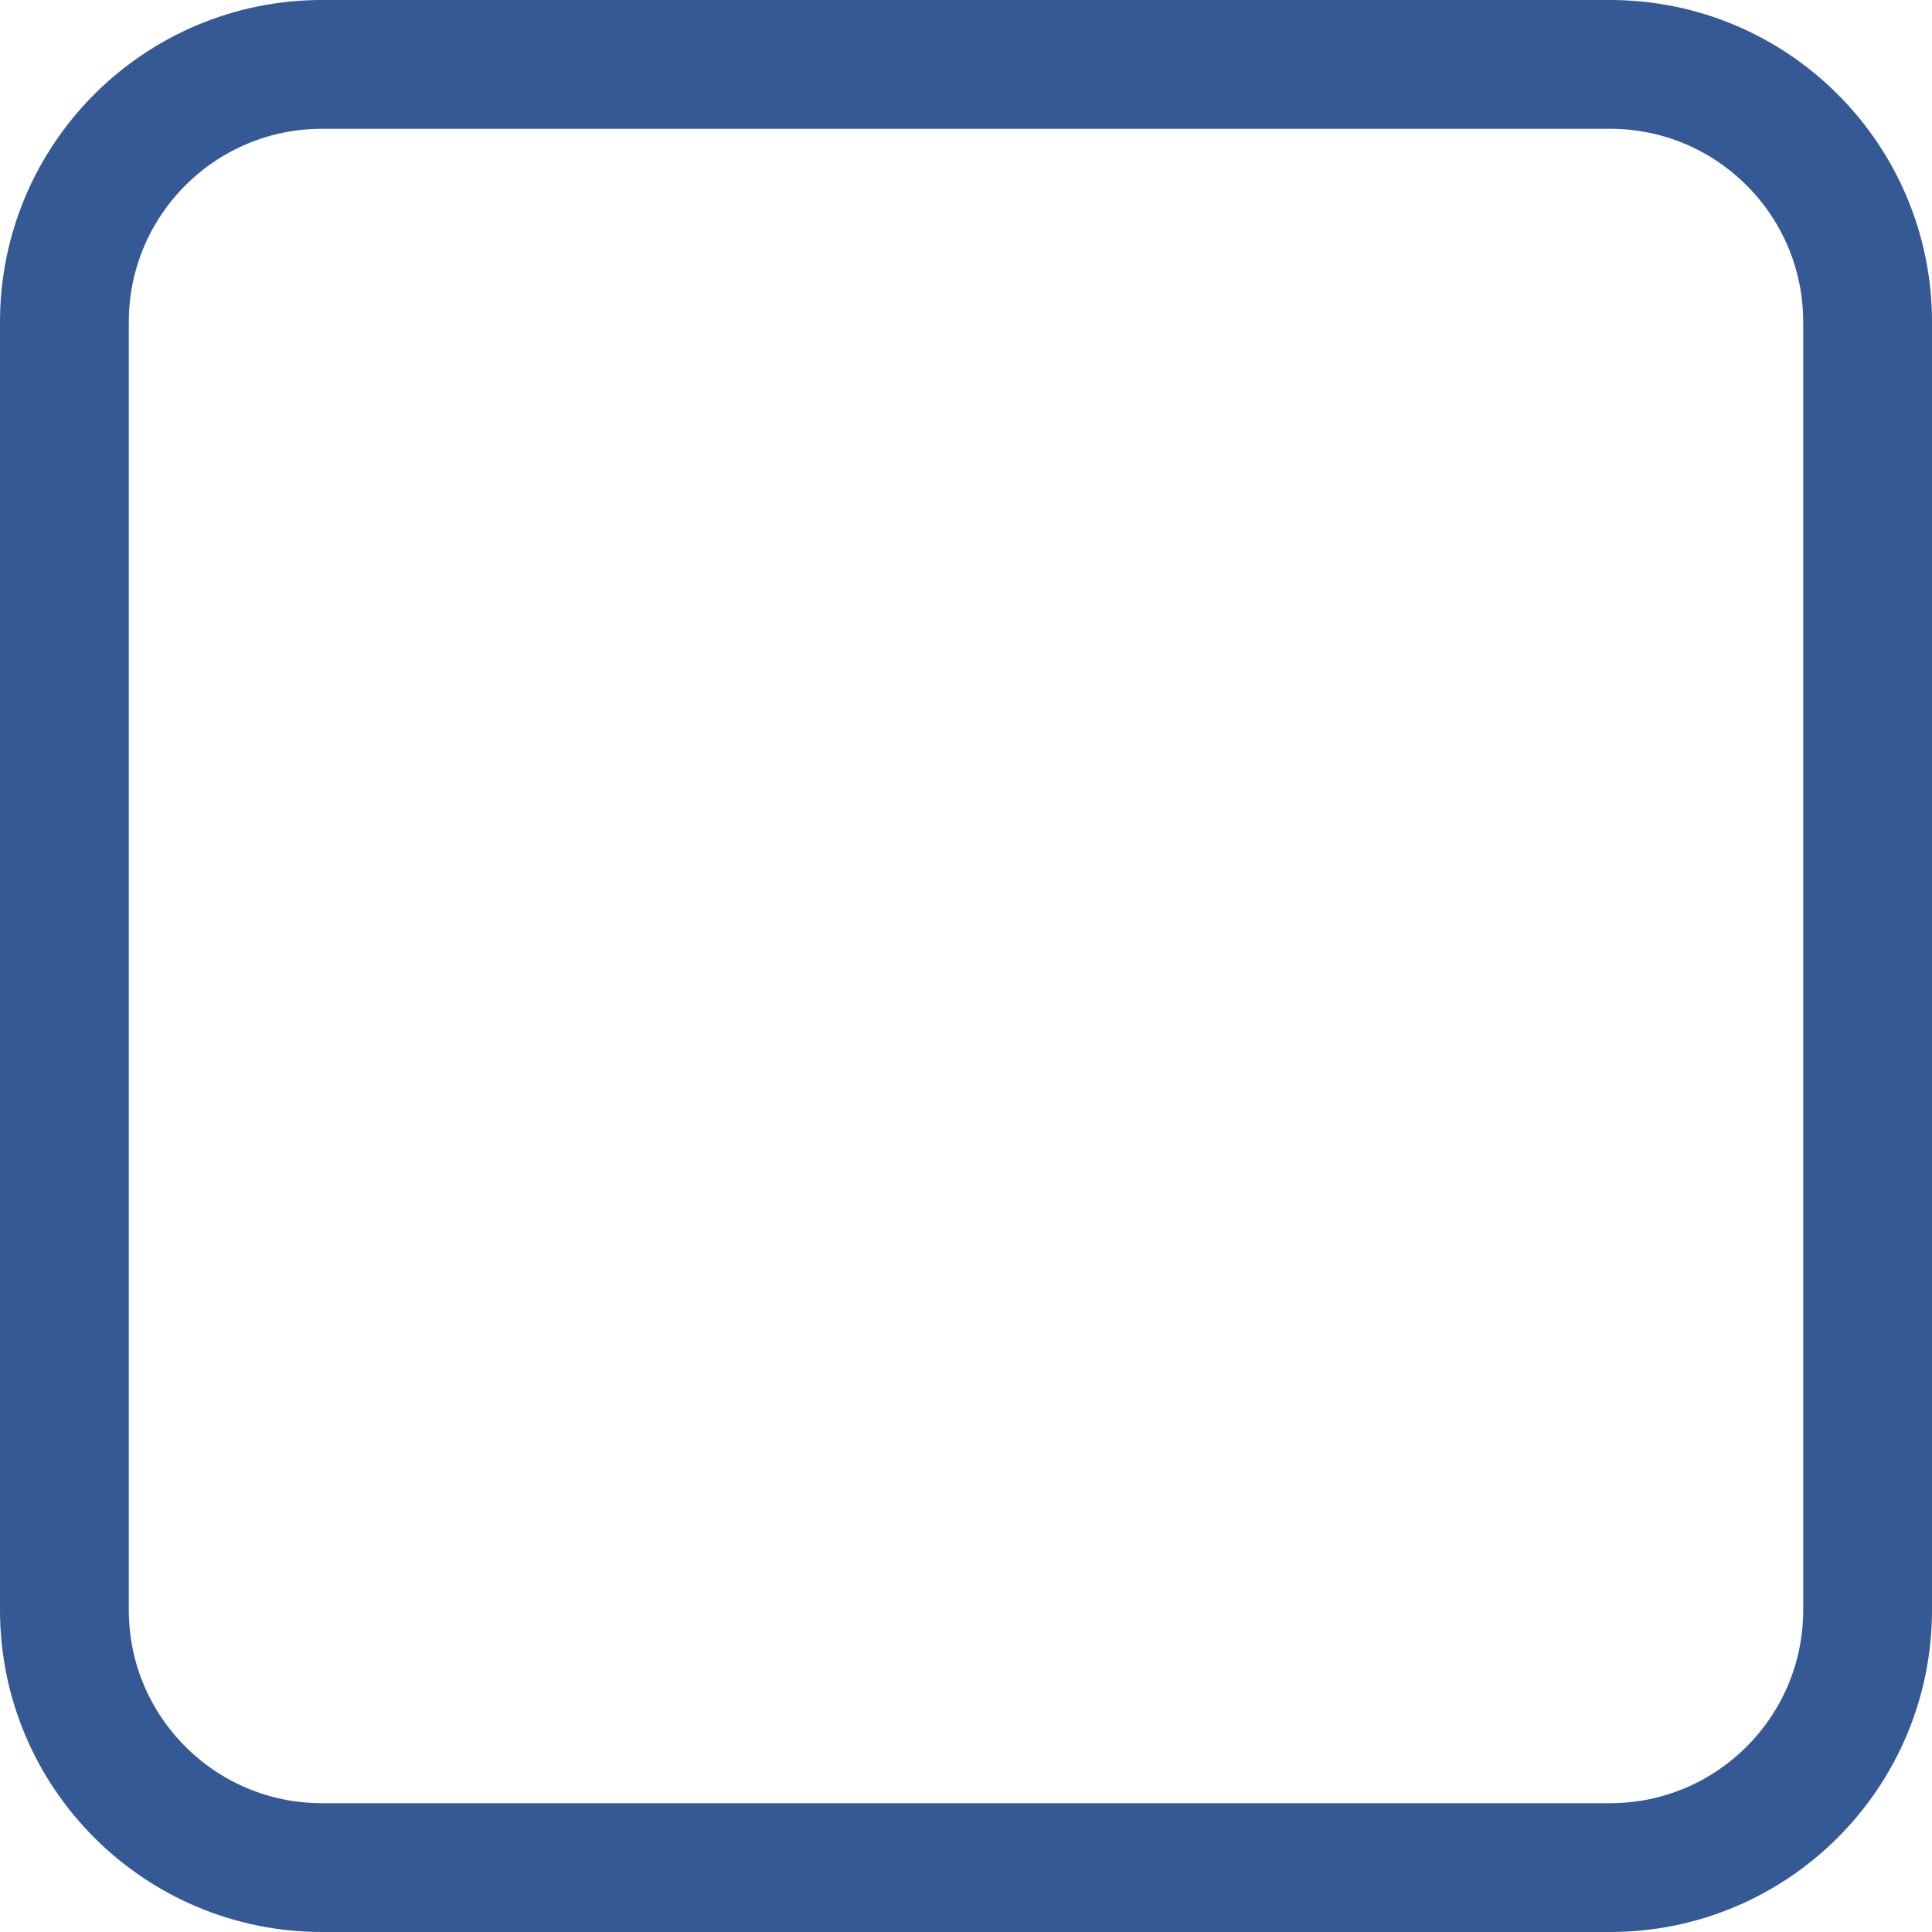
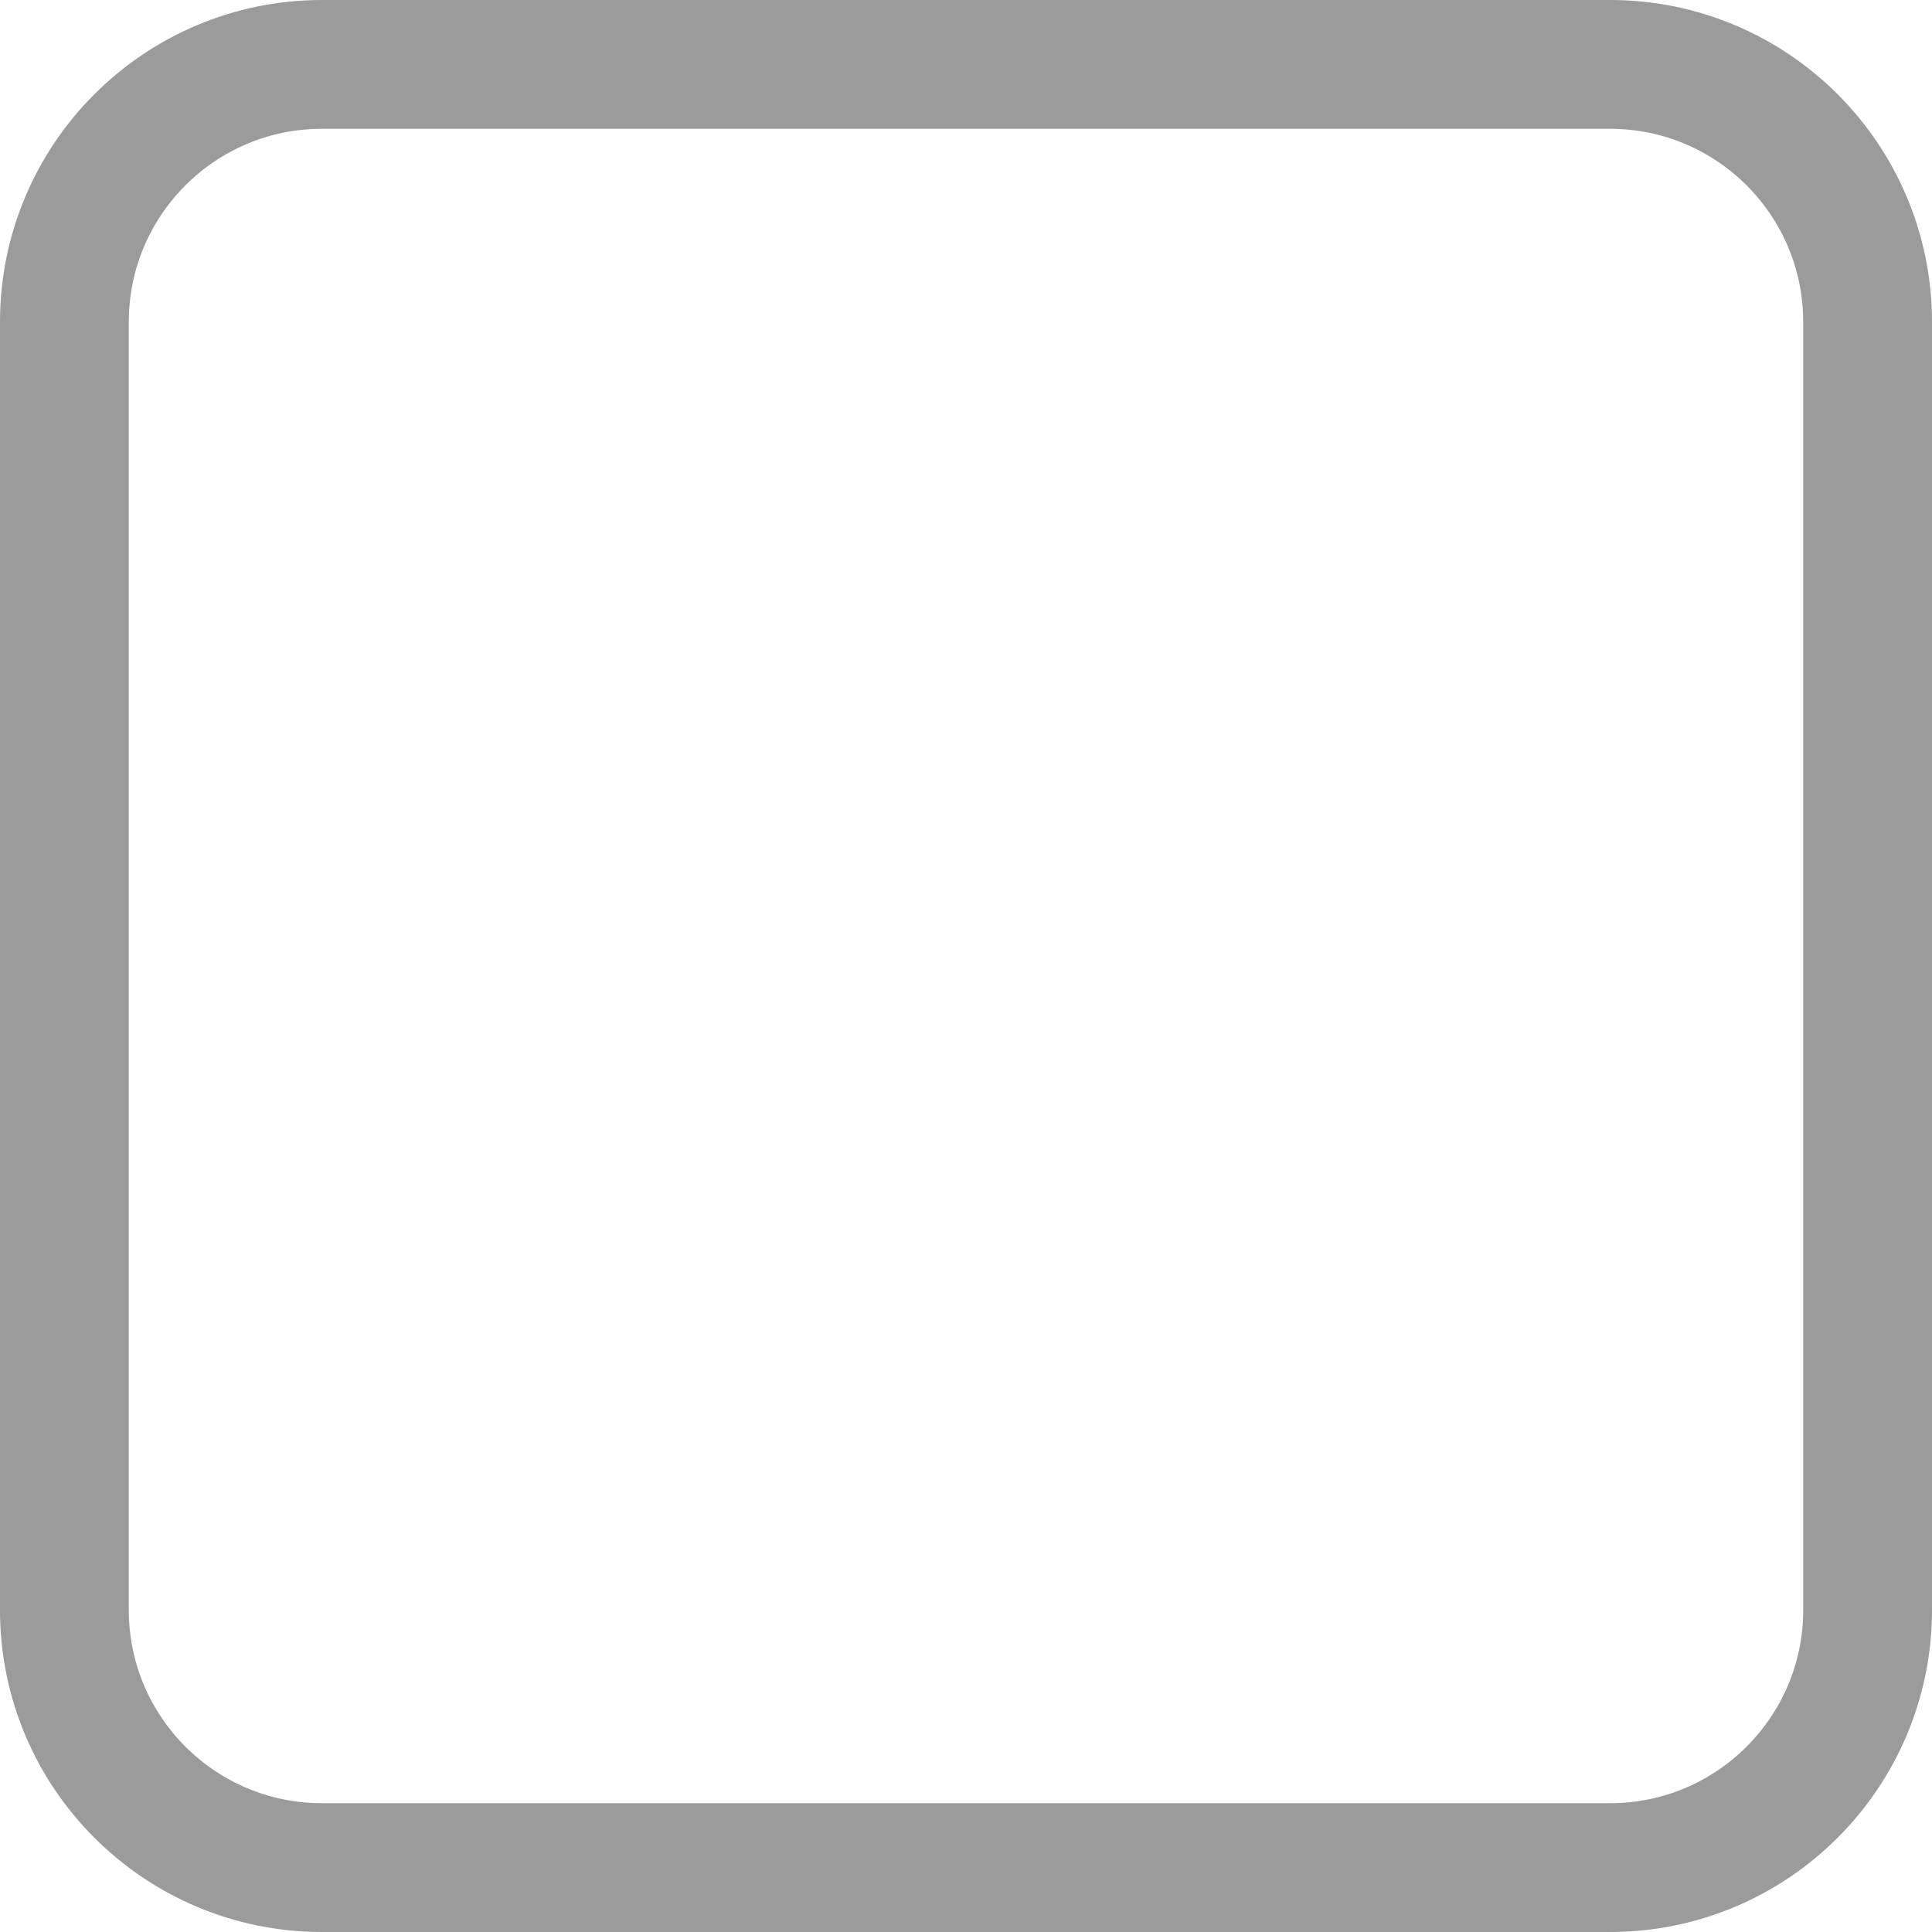
<svg xmlns="http://www.w3.org/2000/svg" width="30px" height="30px" viewBox="0 0 30 30" version="1.1">
  <defs />
  <g id="Creating-a-Poll" stroke="none" stroke-width="1" fill="none" fill-rule="evenodd">
-     <g id="Creating-Poll---Mobile" transform="translate(-45, -569)" stroke="#345995" stroke-width="2">
+     <g id="Creating-Poll---Mobile" transform="translate(-45, -569)" stroke="#9B9B9B" stroke-width="2">
      <g id="Tender-Greens-New" transform="translate(15, 534)">
        <rect id="Unchecked" x="31" y="36" width="28" height="28" rx="4" />
      </g>
    </g>
  </g>
</svg>
